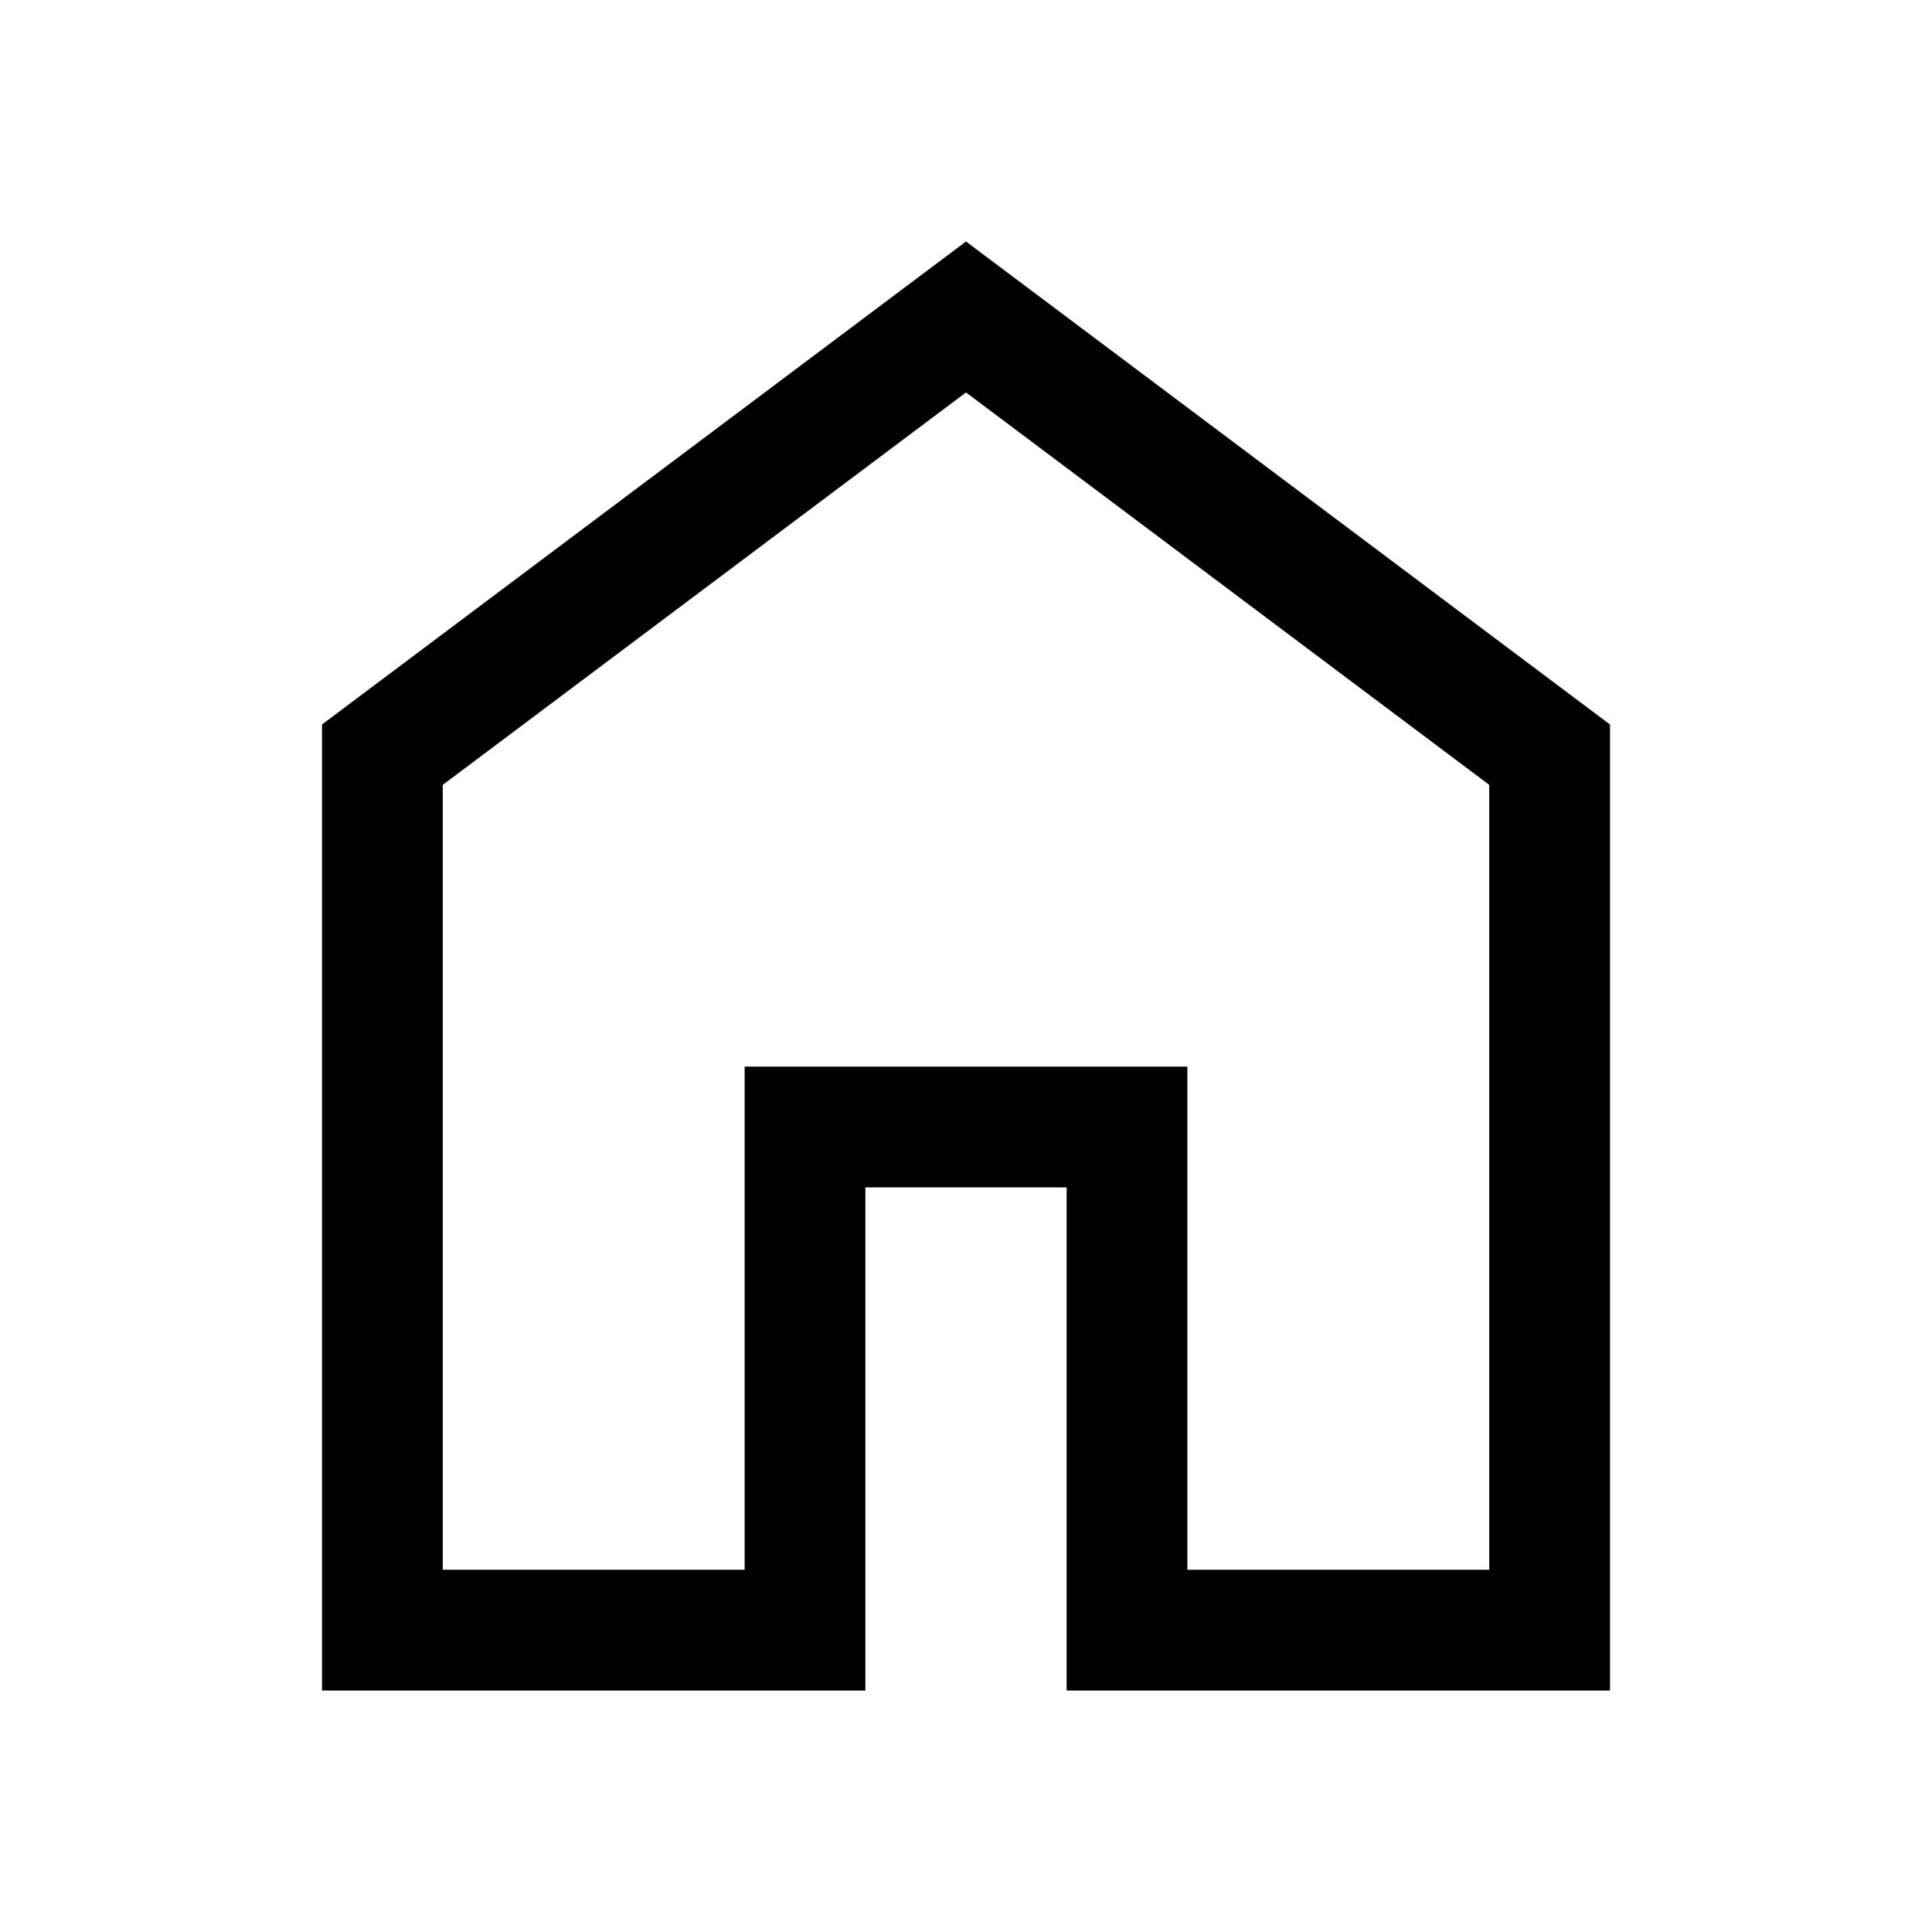
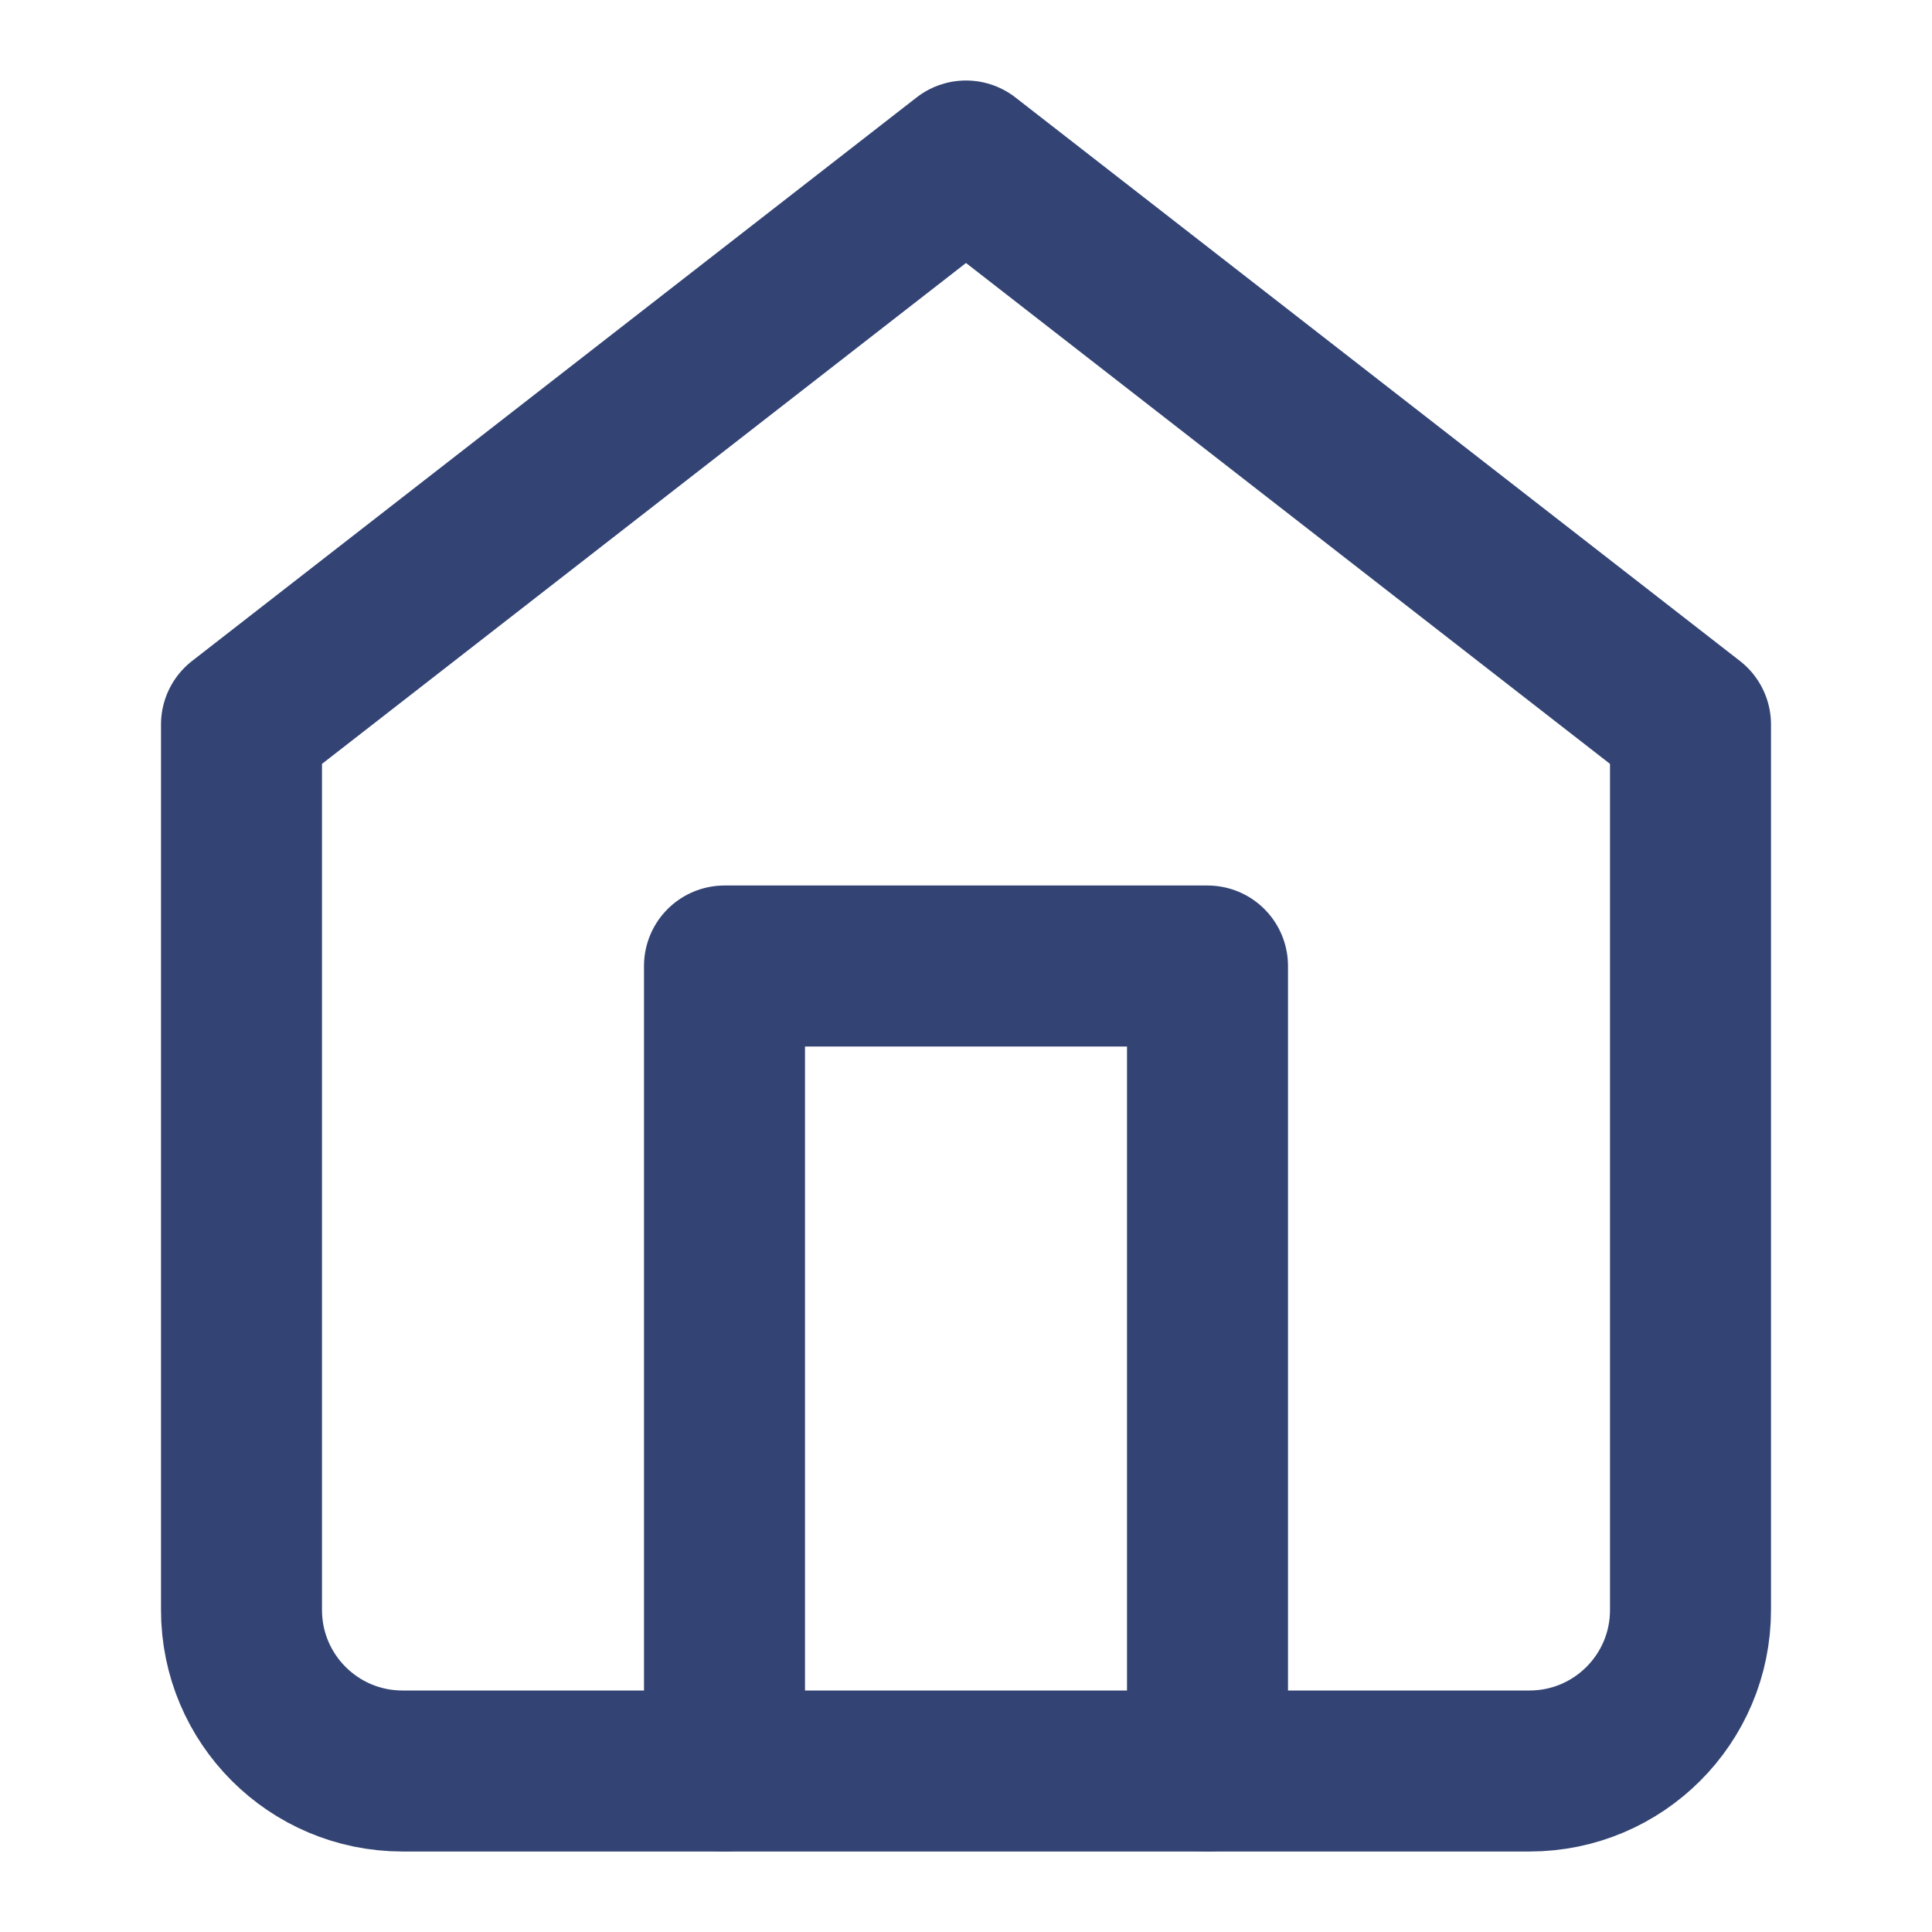
- <svg xmlns="http://www.w3.org/2000/svg" height="48" viewBox="0 -960 960 960" width="48">
-   <path d="M220-180h150v-250h220v250h150v-390L480-765 220-570v390Zm-60 60v-480l320-240 320 240v480H530v-250H430v250H160Zm320-353Z" />
+ <svg xmlns="http://www.w3.org/2000/svg" width="24" height="24" viewBox="0 0 24 24" fill="none" stroke="#334474" stroke-width="2" stroke-linecap="round" stroke-linejoin="round" class="feather feather-home">
+   <path d="M3 9l9-7 9 7v11a2 2 0 0 1-2 2H5a2 2 0 0 1-2-2z" />
+   <polyline points="9 22 9 12 15 12 15 22" />
</svg>
